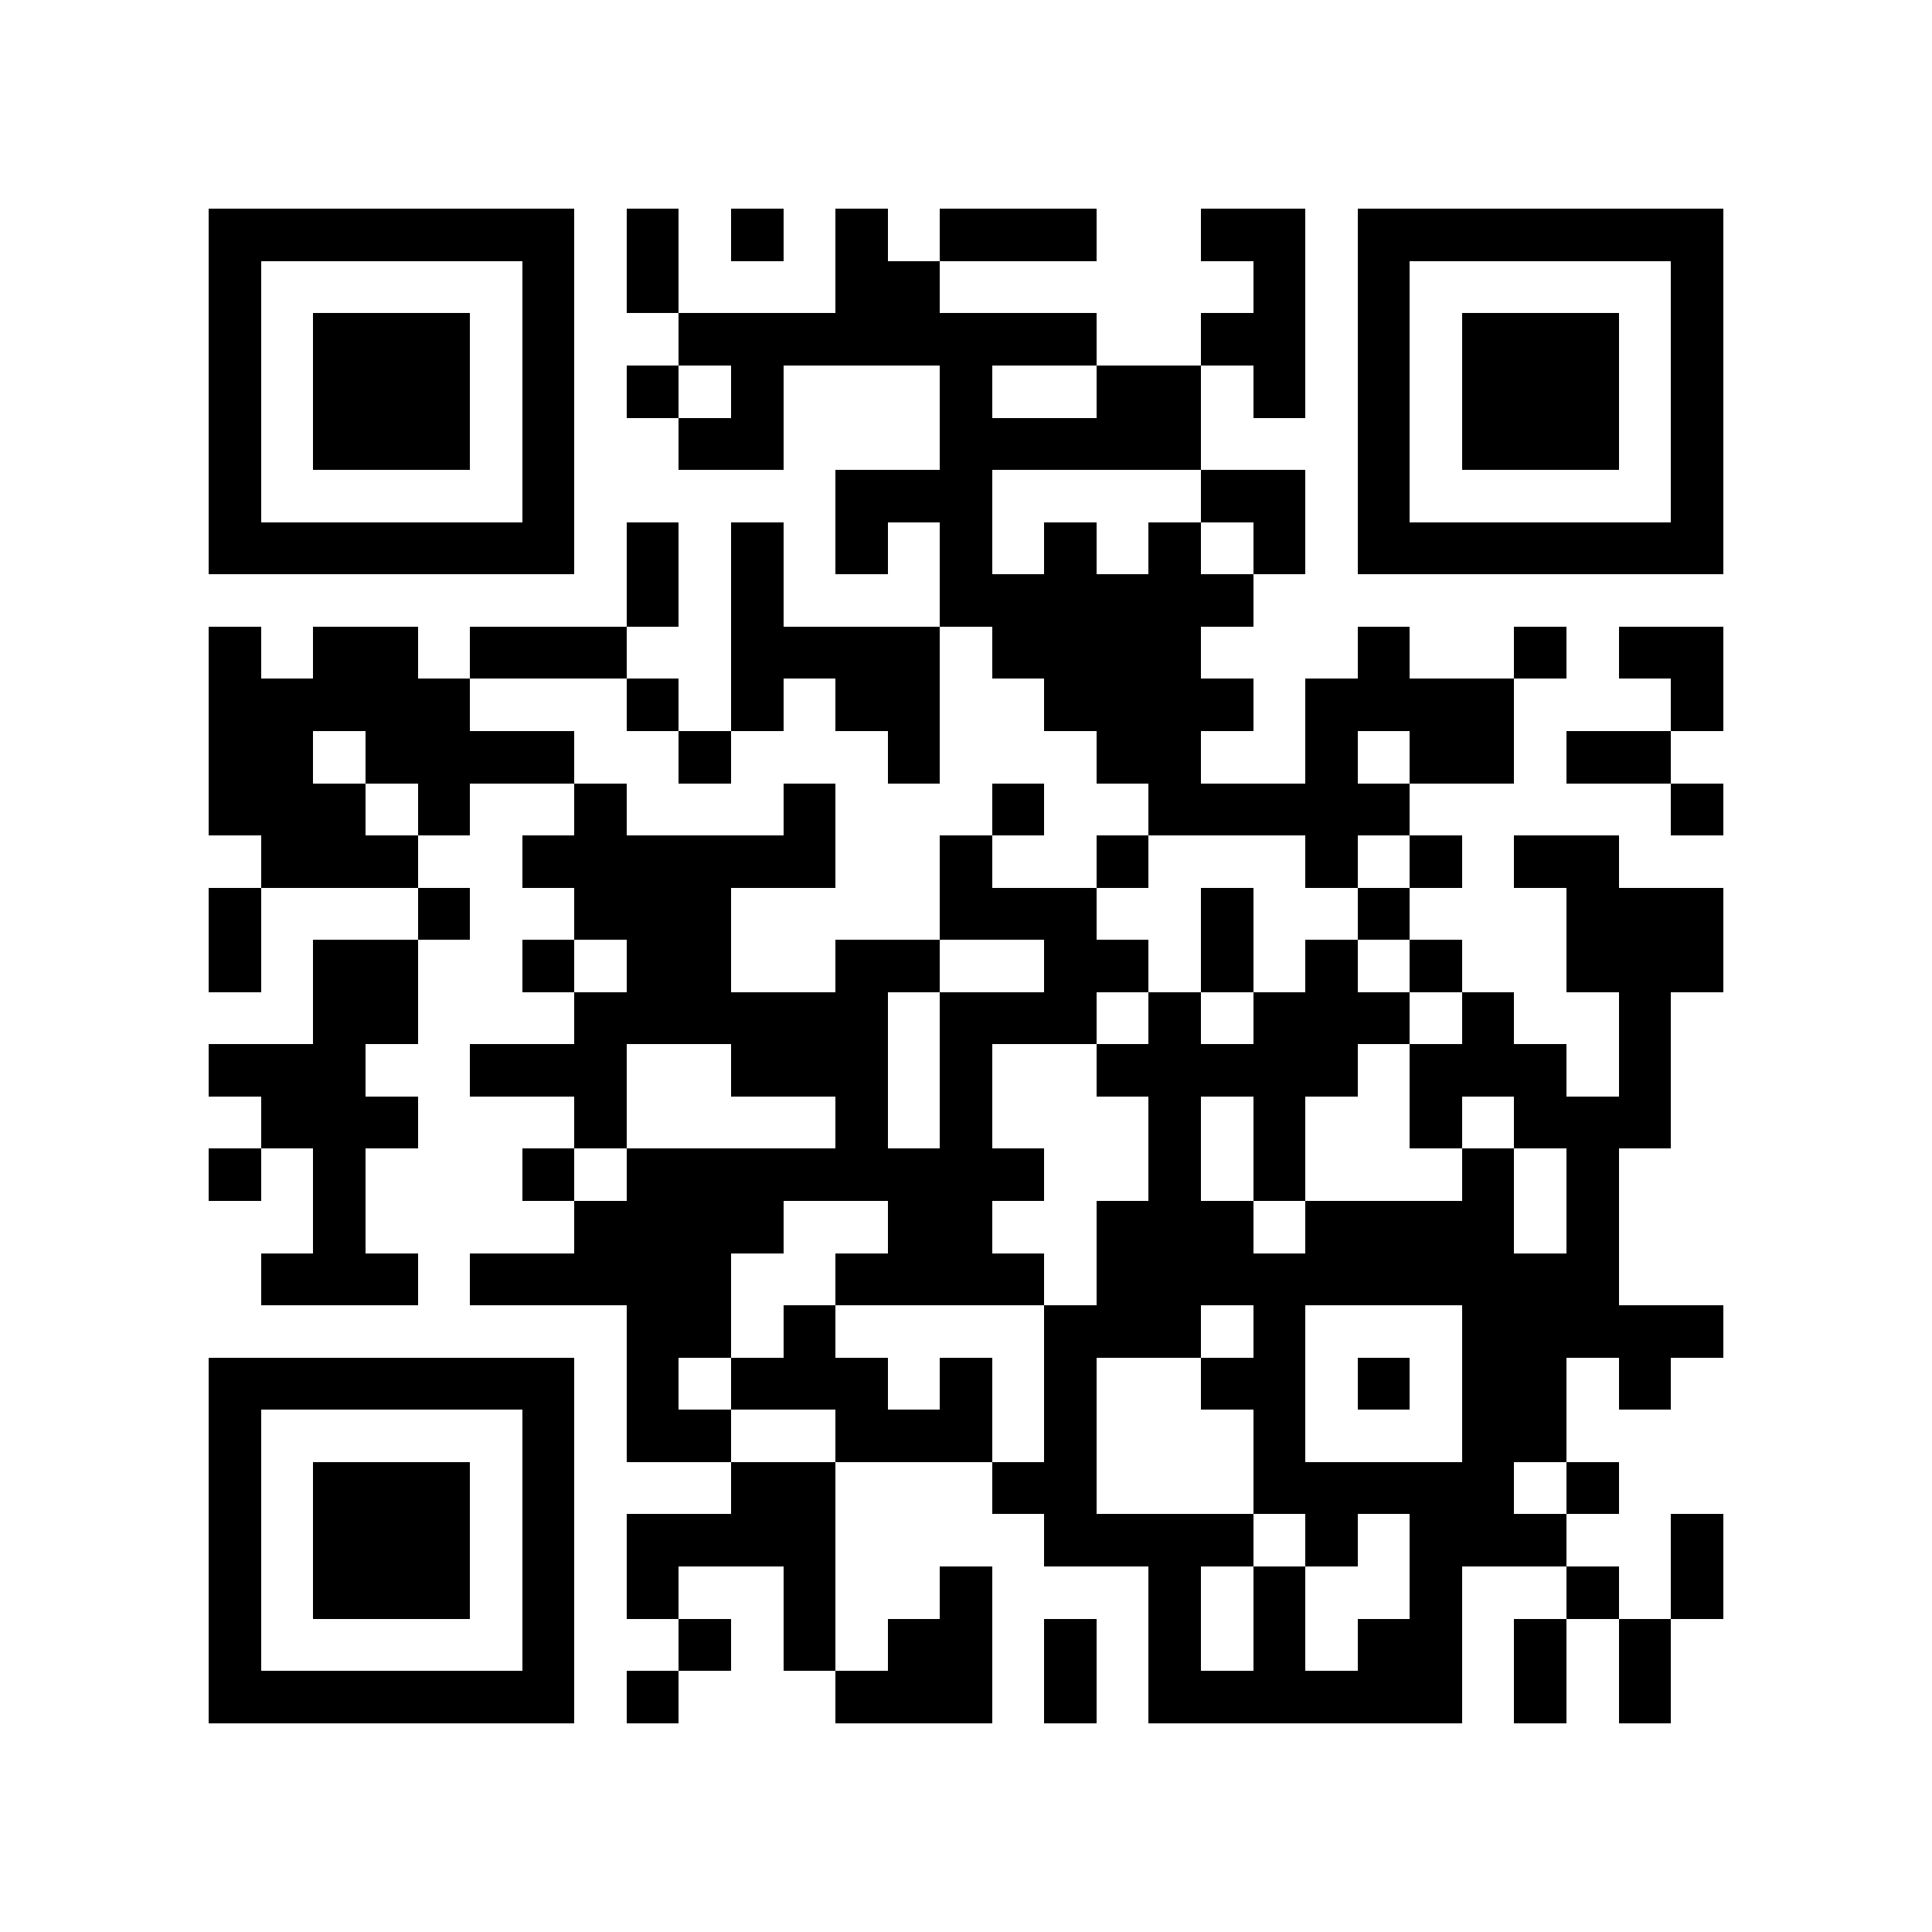
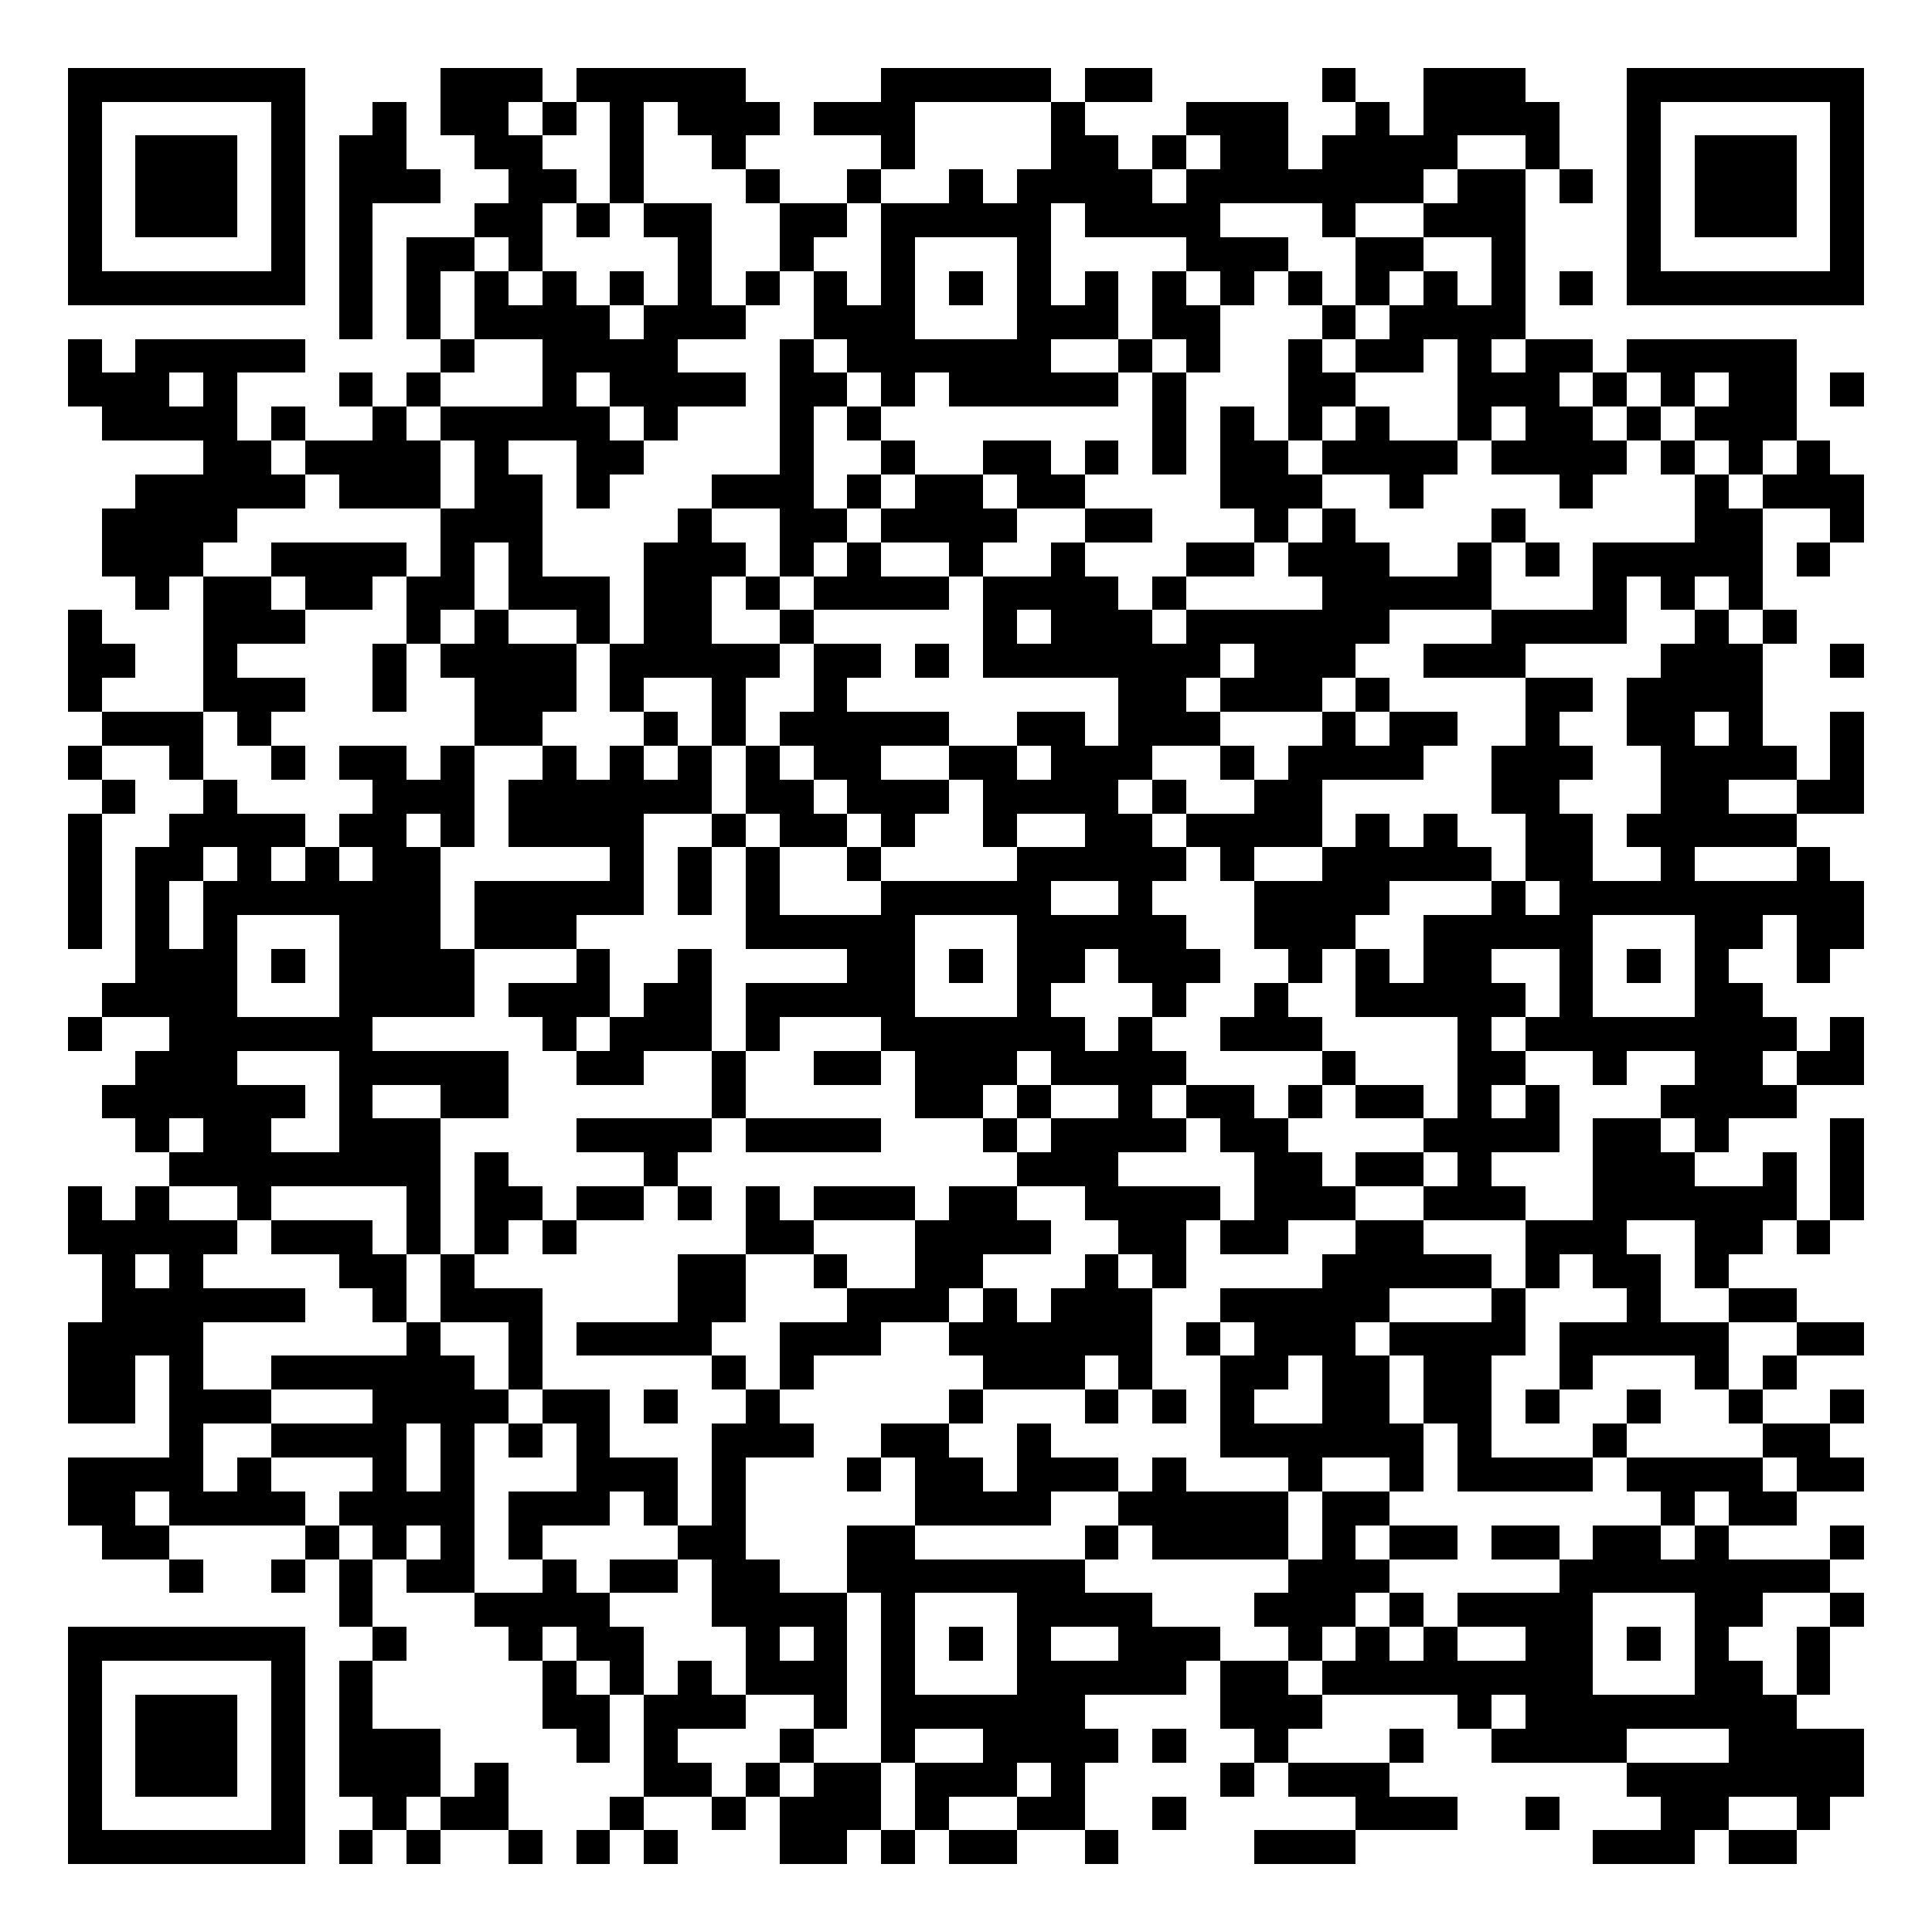
- <svg xmlns="http://www.w3.org/2000/svg" viewBox="0 0 37 37" shape-rendering="crispEdges">
-   <path fill="#ffffff" d="M0 0h37v37H0z" />
-   <path stroke="#000000" d="M4 4.5h7m1 0h1m1 0h1m1 0h1m1 0h3m2 0h2m1 0h7M4 5.5h1m5 0h1m1 0h1m3 0h2m6 0h1m1 0h1m5 0h1M4 6.5h1m1 0h3m1 0h1m2 0h8m2 0h2m1 0h1m1 0h3m1 0h1M4 7.5h1m1 0h3m1 0h1m1 0h1m1 0h1m3 0h1m2 0h2m1 0h1m1 0h1m1 0h3m1 0h1M4 8.5h1m1 0h3m1 0h1m2 0h2m3 0h5m3 0h1m1 0h3m1 0h1M4 9.5h1m5 0h1m5 0h3m4 0h2m1 0h1m5 0h1M4 10.5h7m1 0h1m1 0h1m1 0h1m1 0h1m1 0h1m1 0h1m1 0h1m1 0h7M12 11.5h1m1 0h1m3 0h6M4 12.5h1m1 0h2m1 0h3m2 0h4m1 0h4m3 0h1m2 0h1m1 0h2M4 13.5h5m3 0h1m1 0h1m1 0h2m2 0h4m1 0h4m3 0h1M4 14.5h2m1 0h4m2 0h1m3 0h1m3 0h2m2 0h1m1 0h2m1 0h2M4 15.5h3m1 0h1m2 0h1m3 0h1m3 0h1m2 0h5m5 0h1M5 16.5h3m2 0h6m2 0h1m2 0h1m3 0h1m1 0h1m1 0h2M4 17.5h1m3 0h1m2 0h3m4 0h3m2 0h1m2 0h1m3 0h3M4 18.5h1m1 0h2m2 0h1m1 0h2m2 0h2m2 0h2m1 0h1m1 0h1m1 0h1m2 0h3M6 19.5h2m3 0h6m1 0h3m1 0h1m1 0h3m1 0h1m2 0h1M4 20.5h3m2 0h3m2 0h3m1 0h1m2 0h5m1 0h3m1 0h1M5 21.5h3m3 0h1m4 0h1m1 0h1m3 0h1m1 0h1m2 0h1m1 0h3M4 22.5h1m1 0h1m3 0h1m1 0h8m2 0h1m1 0h1m3 0h1m1 0h1M6 23.5h1m4 0h4m2 0h2m2 0h3m1 0h4m1 0h1M5 24.5h3m1 0h5m2 0h4m1 0h10M12 25.5h2m1 0h1m4 0h3m1 0h1m3 0h5M4 26.5h7m1 0h1m1 0h3m1 0h1m1 0h1m2 0h2m1 0h1m1 0h2m1 0h1M4 27.5h1m5 0h1m1 0h2m2 0h3m1 0h1m3 0h1m3 0h2M4 28.5h1m1 0h3m1 0h1m3 0h2m3 0h2m3 0h5m1 0h1M4 29.5h1m1 0h3m1 0h1m1 0h4m4 0h4m1 0h1m1 0h3m2 0h1M4 30.5h1m1 0h3m1 0h1m1 0h1m2 0h1m2 0h1m3 0h1m1 0h1m2 0h1m2 0h1m1 0h1M4 31.5h1m5 0h1m2 0h1m1 0h1m1 0h2m1 0h1m1 0h1m1 0h1m1 0h2m1 0h1m1 0h1M4 32.5h7m1 0h1m3 0h3m1 0h1m1 0h6m1 0h1m1 0h1" />
+ <svg xmlns="http://www.w3.org/2000/svg" viewBox="0 0 57 57" shape-rendering="crispEdges">
+   <path fill="#ffffff" d="M0 0h57v57H0z" />
+   <path stroke="#000000" d="M2 2.5h7m4 0h3m1 0h5m4 0h5m1 0h2m5 0h1m2 0h3m3 0h7M2 3.5h1m5 0h1m2 0h1m1 0h2m1 0h1m1 0h1m1 0h3m1 0h3m4 0h1m3 0h3m2 0h1m1 0h4m2 0h1m5 0h1M2 4.5h1m1 0h3m1 0h1m1 0h2m2 0h2m2 0h1m2 0h1m4 0h1m4 0h2m1 0h1m1 0h2m1 0h4m2 0h1m2 0h1m1 0h3m1 0h1M2 5.5h1m1 0h3m1 0h1m1 0h3m2 0h2m1 0h1m3 0h1m2 0h1m2 0h1m1 0h4m1 0h7m1 0h2m1 0h1m1 0h1m1 0h3m1 0h1M2 6.5h1m1 0h3m1 0h1m1 0h1m3 0h2m1 0h1m1 0h2m2 0h2m1 0h5m1 0h4m3 0h1m2 0h3m3 0h1m1 0h3m1 0h1M2 7.5h1m5 0h1m1 0h1m1 0h2m1 0h1m4 0h1m2 0h1m2 0h1m3 0h1m4 0h3m2 0h2m2 0h1m3 0h1m5 0h1M2 8.5h7m1 0h1m1 0h1m1 0h1m1 0h1m1 0h1m1 0h1m1 0h1m1 0h1m1 0h1m1 0h1m1 0h1m1 0h1m1 0h1m1 0h1m1 0h1m1 0h1m1 0h1m1 0h1m1 0h1m1 0h7M10 9.5h1m1 0h1m1 0h4m1 0h3m2 0h3m3 0h3m1 0h2m3 0h1m1 0h4M2 10.5h1m1 0h5m4 0h1m2 0h4m3 0h1m1 0h6m2 0h1m1 0h1m2 0h1m1 0h2m1 0h1m1 0h2m1 0h5M2 11.5h3m1 0h1m3 0h1m1 0h1m3 0h1m1 0h4m1 0h2m1 0h1m1 0h5m1 0h1m3 0h2m3 0h3m1 0h1m1 0h1m1 0h2m1 0h1M3 12.5h4m1 0h1m2 0h1m1 0h5m1 0h1m3 0h1m1 0h1m8 0h1m1 0h1m1 0h1m1 0h1m2 0h1m1 0h2m1 0h1m1 0h3M6 13.5h2m1 0h4m1 0h1m2 0h2m4 0h1m2 0h1m2 0h2m1 0h1m1 0h1m1 0h2m1 0h4m1 0h4m1 0h1m1 0h1m1 0h1M4 14.5h5m1 0h3m1 0h2m1 0h1m3 0h3m1 0h1m1 0h2m1 0h2m4 0h3m2 0h1m4 0h1m3 0h1m1 0h3M3 15.5h4m6 0h3m4 0h1m2 0h2m1 0h4m2 0h2m3 0h1m1 0h1m4 0h1m5 0h2m2 0h1M3 16.5h3m2 0h4m1 0h1m1 0h1m3 0h3m1 0h1m1 0h1m2 0h1m2 0h1m3 0h2m1 0h3m2 0h1m1 0h1m1 0h5m1 0h1M4 17.5h1m1 0h2m1 0h2m1 0h2m1 0h3m1 0h2m1 0h1m1 0h4m1 0h4m1 0h1m4 0h5m3 0h1m1 0h1m1 0h1M2 18.5h1m3 0h3m3 0h1m1 0h1m2 0h1m1 0h2m2 0h1m5 0h1m1 0h3m1 0h6m3 0h4m2 0h1m1 0h1M2 19.5h2m2 0h1m4 0h1m1 0h4m1 0h5m1 0h2m1 0h1m1 0h7m1 0h3m2 0h3m4 0h3m2 0h1M2 20.5h1m3 0h3m2 0h1m2 0h3m1 0h1m2 0h1m2 0h1m8 0h2m1 0h3m1 0h1m4 0h2m1 0h4M3 21.5h3m1 0h1m6 0h2m3 0h1m1 0h1m1 0h5m2 0h2m1 0h3m3 0h1m1 0h2m2 0h1m2 0h2m1 0h1m2 0h1M2 22.5h1m2 0h1m2 0h1m1 0h2m1 0h1m2 0h1m1 0h1m1 0h1m1 0h1m1 0h2m2 0h2m1 0h3m2 0h1m1 0h4m2 0h3m2 0h4m1 0h1M3 23.5h1m2 0h1m4 0h3m1 0h6m1 0h2m1 0h3m1 0h4m1 0h1m2 0h2m5 0h2m3 0h2m2 0h2M2 24.5h1m2 0h4m1 0h2m1 0h1m1 0h4m2 0h1m1 0h2m1 0h1m2 0h1m2 0h2m1 0h4m1 0h1m1 0h1m2 0h2m1 0h5M2 25.5h1m1 0h2m1 0h1m1 0h1m1 0h2m5 0h1m1 0h1m1 0h1m2 0h1m4 0h5m1 0h1m2 0h5m1 0h2m2 0h1m3 0h1M2 26.5h1m1 0h1m1 0h7m1 0h5m1 0h1m1 0h1m3 0h5m2 0h1m3 0h4m3 0h1m1 0h9M2 27.5h1m1 0h1m1 0h1m3 0h3m1 0h3m5 0h5m3 0h5m2 0h3m2 0h5m3 0h2m1 0h2M4 28.5h3m1 0h1m1 0h4m3 0h1m2 0h1m4 0h2m1 0h1m1 0h2m1 0h3m2 0h1m1 0h1m1 0h2m2 0h1m1 0h1m1 0h1m2 0h1M3 29.5h4m3 0h4m1 0h3m1 0h2m1 0h5m3 0h1m3 0h1m2 0h1m2 0h5m1 0h1m3 0h2M2 30.5h1m2 0h6m5 0h1m1 0h3m1 0h1m3 0h6m1 0h1m2 0h3m4 0h1m1 0h8m1 0h1M4 31.5h3m3 0h5m2 0h2m2 0h1m2 0h2m1 0h3m1 0h4m4 0h1m3 0h2m2 0h1m2 0h2m1 0h2M3 32.5h6m1 0h1m2 0h2m6 0h1m5 0h2m1 0h1m2 0h1m1 0h2m1 0h1m1 0h2m1 0h1m1 0h1m3 0h4M4 33.5h1m1 0h2m2 0h3m4 0h4m1 0h4m3 0h1m1 0h4m1 0h2m4 0h4m1 0h2m1 0h1m3 0h1M5 34.5h8m1 0h1m4 0h1m10 0h3m4 0h2m1 0h2m1 0h1m3 0h3m2 0h1m1 0h1M2 35.5h1m1 0h1m2 0h1m4 0h1m1 0h2m1 0h2m1 0h1m1 0h1m1 0h3m1 0h2m2 0h4m1 0h3m2 0h3m2 0h6m1 0h1M2 36.5h5m1 0h3m1 0h1m1 0h1m1 0h1m5 0h2m3 0h4m2 0h2m1 0h2m2 0h2m3 0h3m2 0h2m1 0h1M3 37.5h1m1 0h1m4 0h2m1 0h1m6 0h2m2 0h1m2 0h2m3 0h1m1 0h1m4 0h5m1 0h1m1 0h2m1 0h1M3 38.5h6m2 0h1m1 0h3m4 0h2m3 0h3m1 0h1m1 0h3m2 0h5m3 0h1m3 0h1m2 0h2M2 39.5h4m6 0h1m2 0h1m1 0h4m2 0h3m2 0h6m1 0h1m1 0h3m1 0h4m1 0h5m2 0h2M2 40.5h2m1 0h1m2 0h6m1 0h1m5 0h1m1 0h1m5 0h3m1 0h1m2 0h2m1 0h2m1 0h2m2 0h1m3 0h1m1 0h1M2 41.5h2m1 0h3m3 0h4m1 0h2m1 0h1m2 0h1m5 0h1m3 0h1m1 0h1m1 0h1m2 0h2m1 0h2m1 0h1m2 0h1m2 0h1m2 0h1M5 42.5h1m2 0h4m1 0h1m1 0h1m1 0h1m3 0h3m2 0h2m2 0h1m5 0h6m1 0h1m3 0h1m4 0h2M2 43.5h4m1 0h1m3 0h1m1 0h1m3 0h3m1 0h1m3 0h1m1 0h2m1 0h3m1 0h1m3 0h1m2 0h1m1 0h4m1 0h4m1 0h2M2 44.5h2m1 0h4m1 0h4m1 0h3m1 0h1m1 0h1m5 0h4m2 0h5m1 0h2m8 0h1m1 0h2M3 45.5h2m4 0h1m1 0h1m1 0h1m1 0h1m4 0h2m3 0h2m5 0h1m1 0h4m1 0h1m1 0h2m1 0h2m1 0h2m1 0h1m3 0h1M5 46.5h1m2 0h1m1 0h1m1 0h2m2 0h1m1 0h2m1 0h2m2 0h7m6 0h3m5 0h8M10 47.5h1m3 0h4m3 0h4m1 0h1m3 0h4m3 0h3m1 0h1m1 0h4m3 0h2m2 0h1M2 48.5h7m2 0h1m3 0h1m1 0h2m3 0h1m1 0h1m1 0h1m1 0h1m1 0h1m2 0h3m2 0h1m1 0h1m1 0h1m2 0h2m1 0h1m1 0h1m2 0h1M2 49.5h1m5 0h1m1 0h1m5 0h1m1 0h1m1 0h1m1 0h3m1 0h1m3 0h5m1 0h2m1 0h8m3 0h2m1 0h1M2 50.5h1m1 0h3m1 0h1m1 0h1m5 0h2m1 0h3m2 0h1m1 0h6m4 0h3m4 0h1m1 0h8M2 51.5h1m1 0h3m1 0h1m1 0h3m4 0h1m1 0h1m3 0h1m2 0h1m2 0h4m1 0h1m2 0h1m3 0h1m2 0h4m3 0h4M2 52.5h1m1 0h3m1 0h1m1 0h3m1 0h1m4 0h2m1 0h1m1 0h2m1 0h3m1 0h1m4 0h1m1 0h3m7 0h7M2 53.5h1m5 0h1m2 0h1m1 0h2m3 0h1m2 0h1m1 0h3m1 0h1m2 0h2m2 0h1m5 0h3m2 0h1m3 0h2m2 0h1M2 54.5h7m1 0h1m1 0h1m2 0h1m1 0h1m1 0h1m3 0h2m1 0h1m1 0h2m2 0h1m4 0h3m7 0h3m1 0h2" />
</svg>
